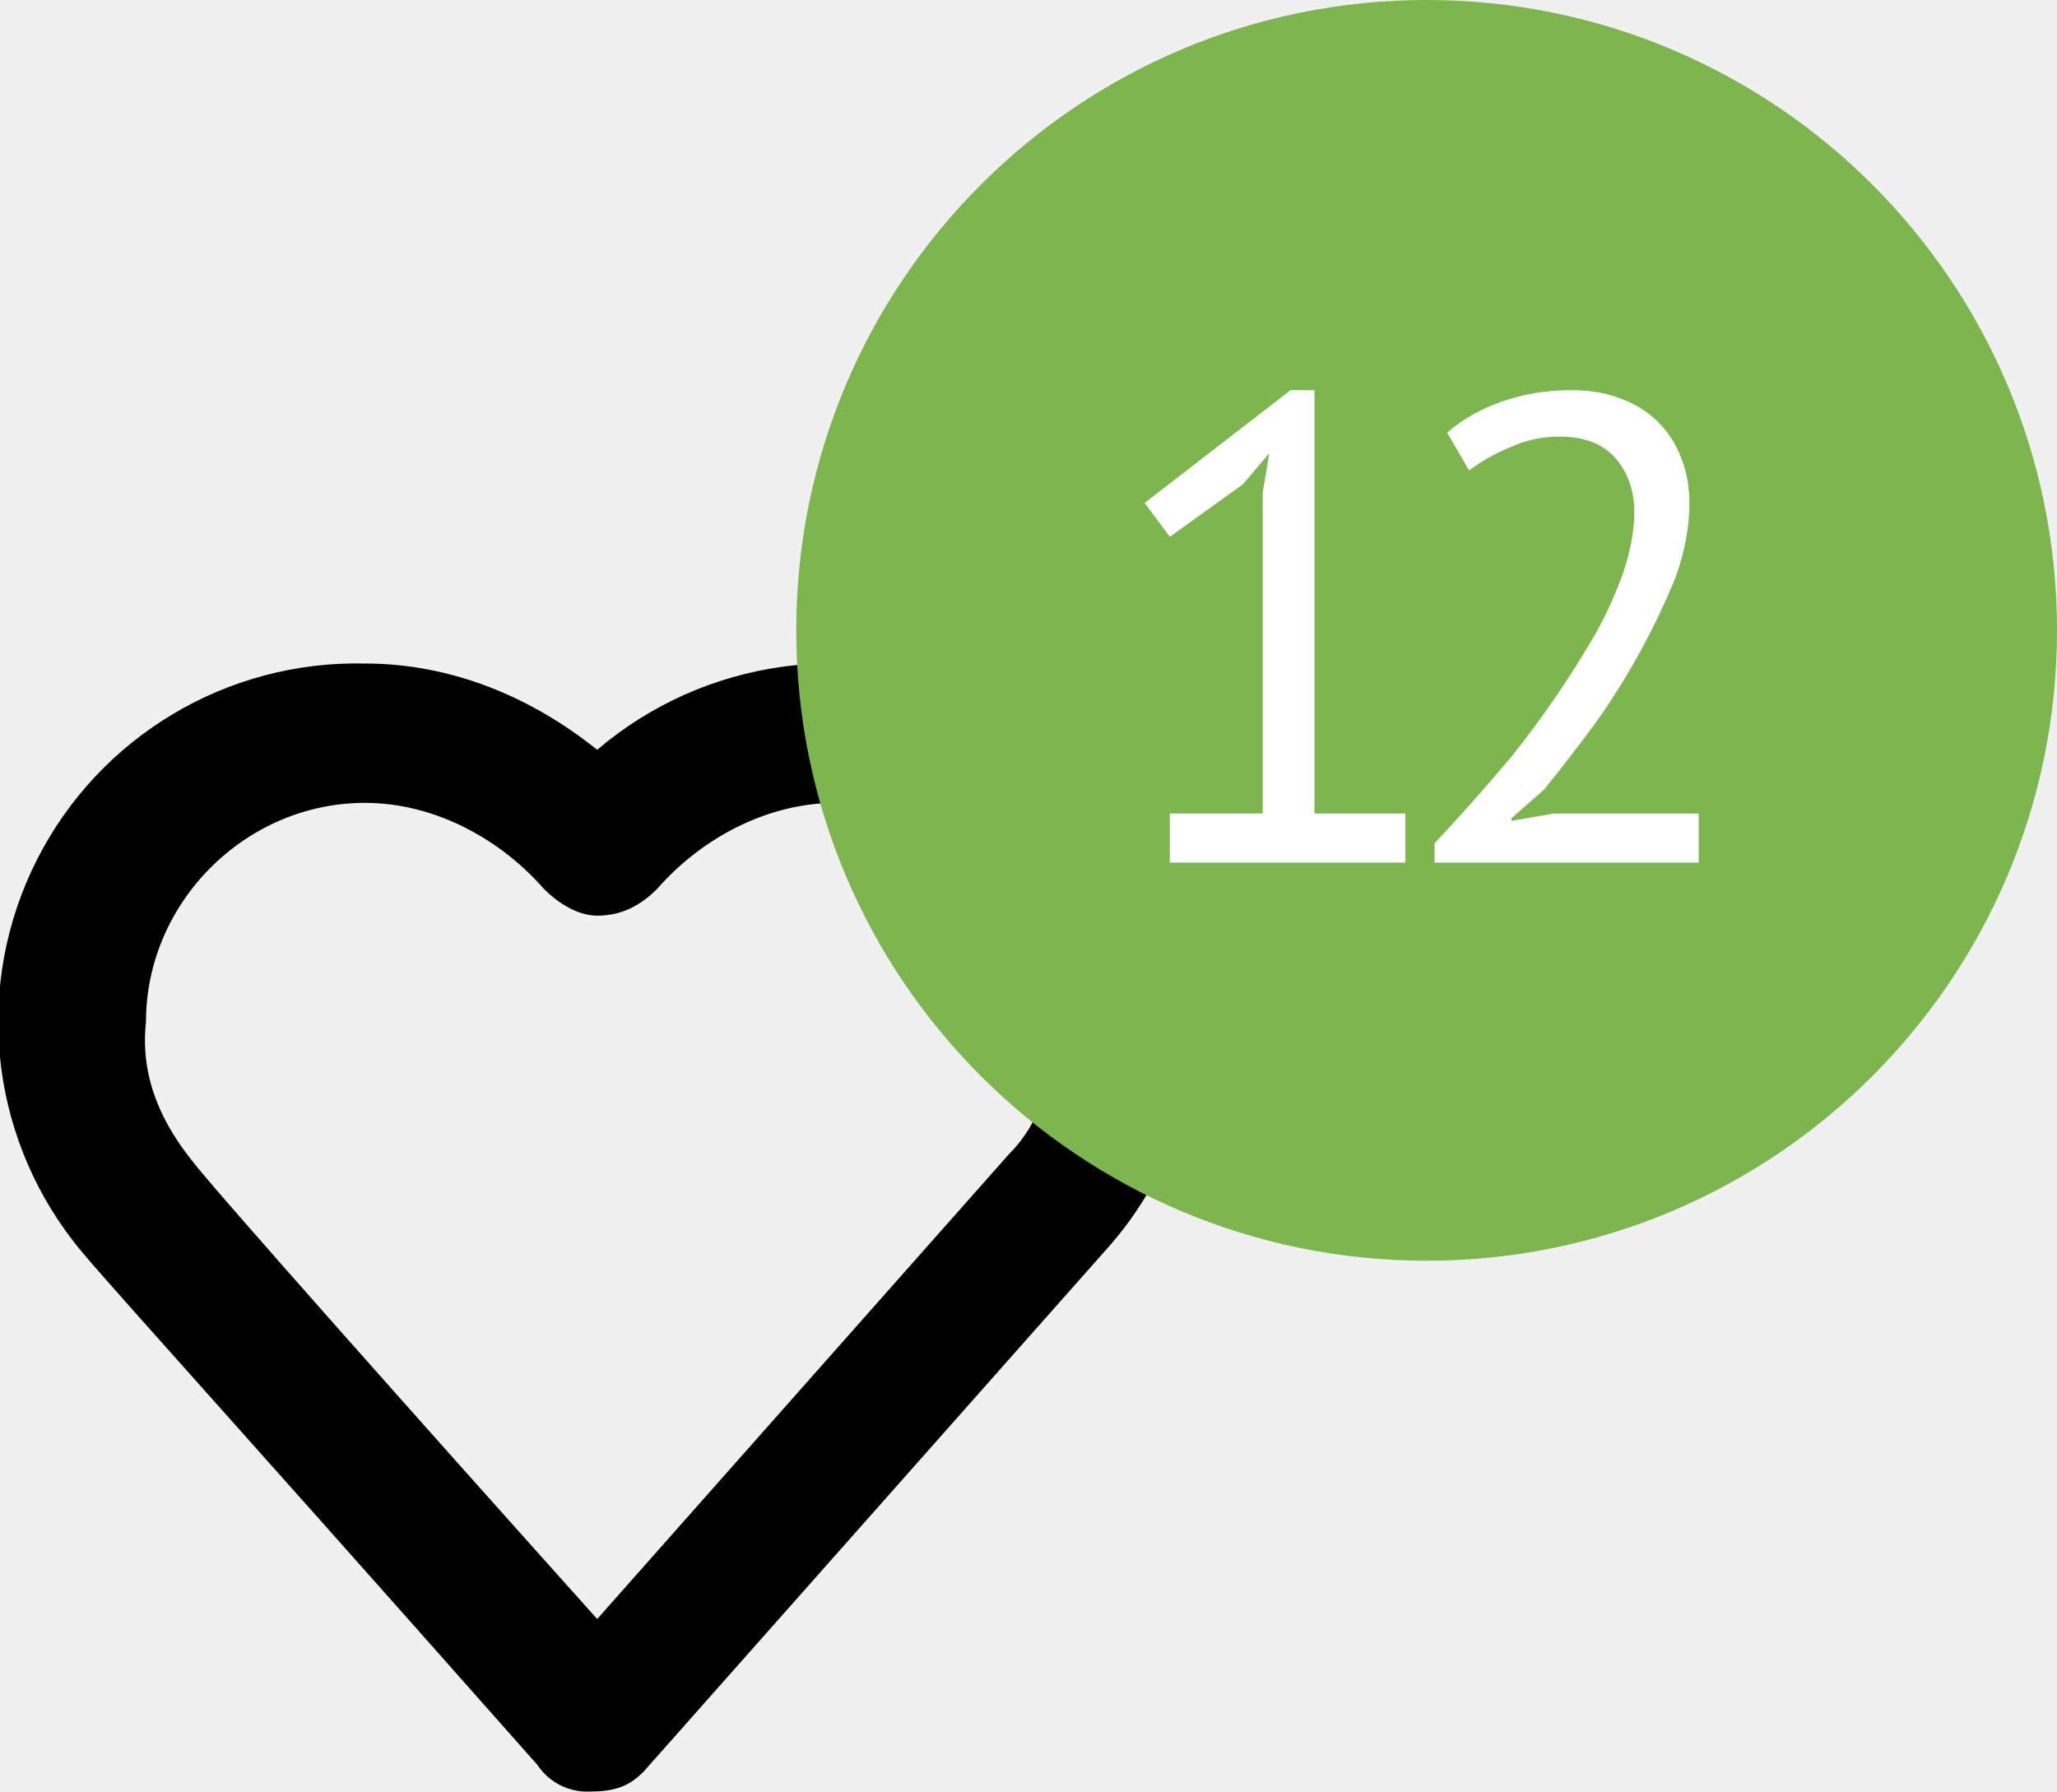
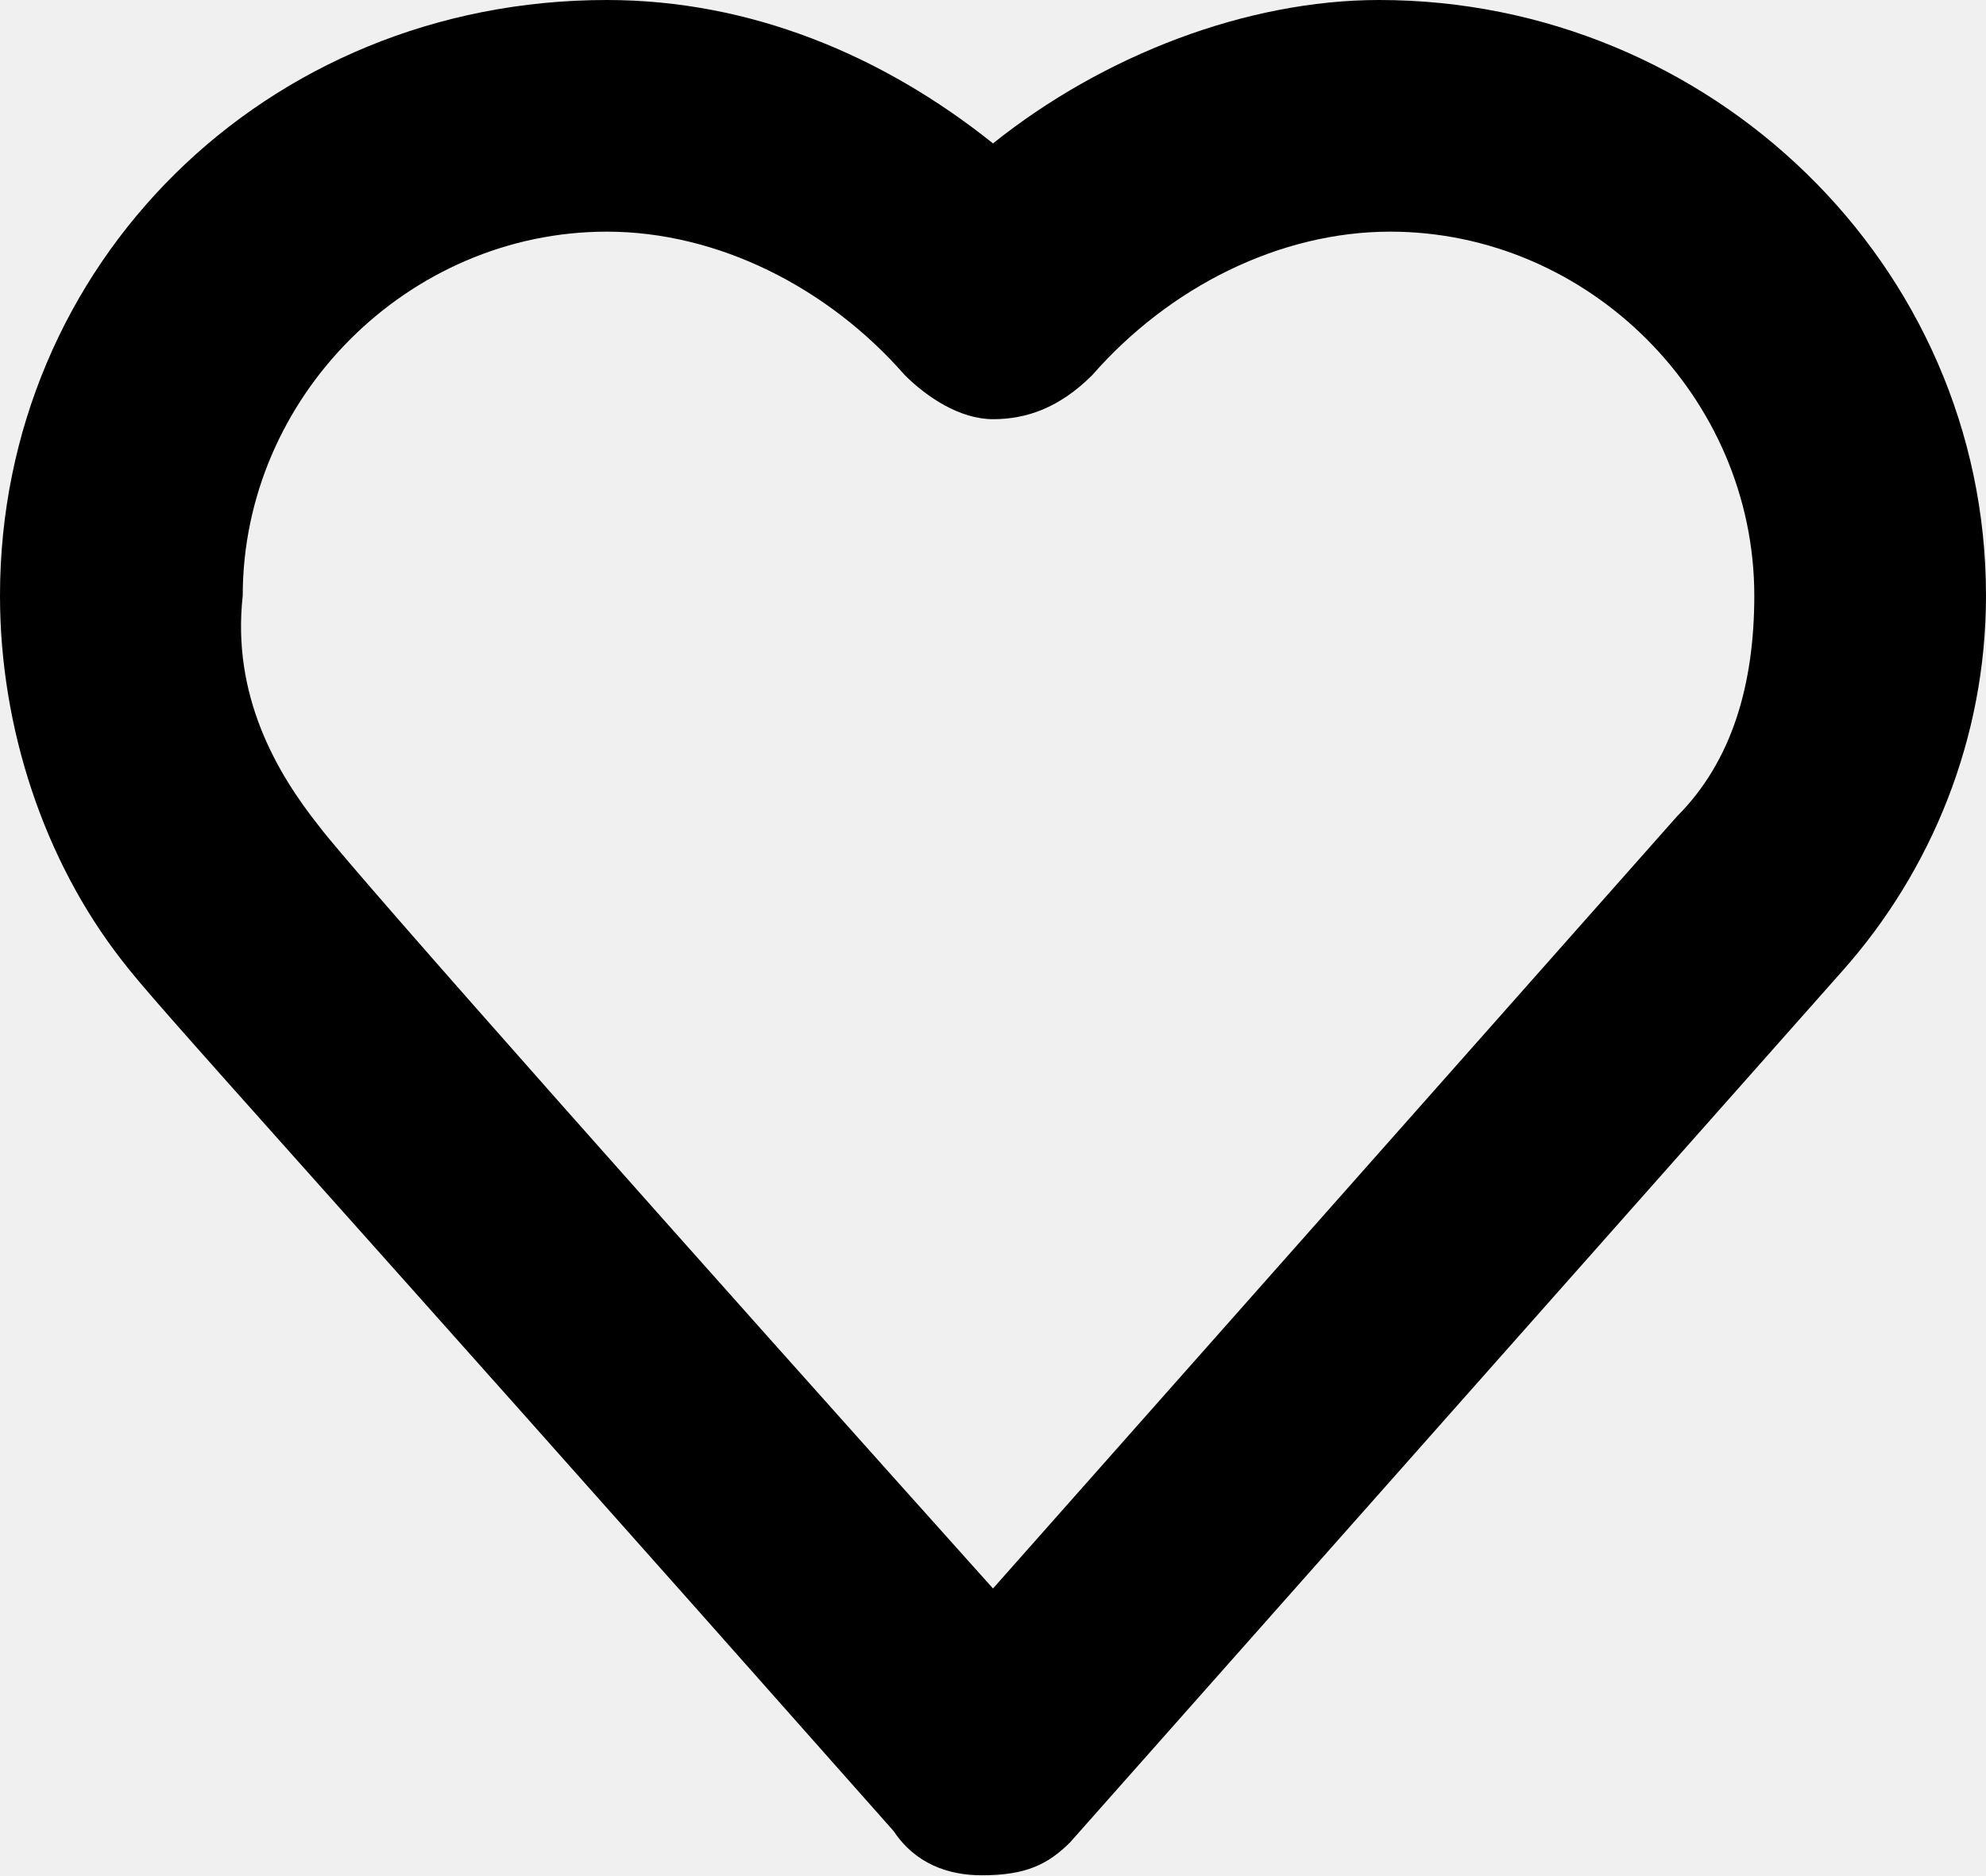
- <svg xmlns="http://www.w3.org/2000/svg" width="31" height="27" fill="none">
-   <path d="M8.9 27a.9.9 0 0 1-.8-.4c-5.4-6.1-6.7-7.5-7-7.9A5.4 5.4 0 0 1 5.5 10c1.3 0 2.5.5 3.5 1.3a5.46 5.46 0 0 1 9 4.1c0 1.3-.5 2.5-1.3 3.4l-7 7.9c-.2.2-.4.3-.8.3Zm-6-9.5c.3.4 3.5 4 6.1 6.9l6.2-7c.5-.5.7-1.2.7-2 0-1.8-1.5-3.3-3.3-3.3-1 0-2 .5-2.7 1.3-.3.3-.6.4-.9.4-.3 0-.6-.2-.8-.4-.7-.8-1.7-1.3-2.7-1.3-1.8 0-3.3 1.5-3.3 3.3-.1.9.3 1.6.7 2.1-.1 0-.1 0 0 0Z" fill="#000" />
-   <path d="M31 9.5a9.5 9.5 0 1 1-19 0 9.5 9.5 0 0 1 19 0Z" fill="#7DB54F" />
-   <path d="M17.63 12.26h1.4V7.42l.1-.59-.4.47-1.1.79-.38-.51 2.2-1.7h.36v6.38h1.37V13h-3.55v-.74Zm7.83-4.67c0 .35-.07.72-.2 1.09a10.88 10.88 0 0 1-1.21 2.21c-.26.35-.52.69-.78 1.01l-.49.43v.04l.64-.11h2.18V13h-3.98v-.29a33.15 33.15 0 0 0 1.17-1.32 15.09 15.09 0 0 0 1.25-1.83c.18-.32.32-.64.43-.95.1-.31.16-.61.16-.89 0-.33-.1-.6-.28-.81-.19-.22-.47-.33-.85-.33-.25 0-.5.05-.74.16-.24.1-.45.22-.62.35l-.33-.57c.23-.2.51-.36.83-.47.32-.11.66-.17 1.03-.17.29 0 .54.04.76.13a1.5 1.5 0 0 1 .91.9c.08.2.12.43.12.68Z" fill="#fff" />
+ <svg xmlns="http://www.w3.org/2000/svg" width="18" height="17" viewBox="0 0 18 17" fill="none">
+   <path d="M8.9 17C8.6 17 8.3 16.9 8.1 16.6C2.7 10.5 1.4 9.1 1.1 8.7C0.4 7.8 0 6.6 0 5.4C0 2.4 2.4 0 5.5 0C6.8 0 8 0.5 9 1.3C10 0.5 11.3 0 12.5 0C15.5 0 18 2.4 18 5.4C18 6.7 17.5 7.9 16.7 8.8L9.7 16.7C9.5 16.9 9.3 17 8.9 17ZM2.9 7.5C3.2 7.9 6.4 11.5 9 14.4L15.2 7.4C15.7 6.9 15.9 6.2 15.9 5.4C15.9 3.6 14.4 2.1 12.6 2.1C11.6 2.1 10.6 2.6 9.9 3.4C9.6 3.7 9.3 3.8 9 3.8C8.7 3.8 8.4 3.6 8.2 3.4C7.5 2.6 6.5 2.1 5.5 2.1C3.7 2.1 2.2 3.6 2.2 5.4C2.1 6.3 2.5 7 2.9 7.5C2.8 7.5 2.8 7.5 2.9 7.5Z" fill="black" />
</svg>
